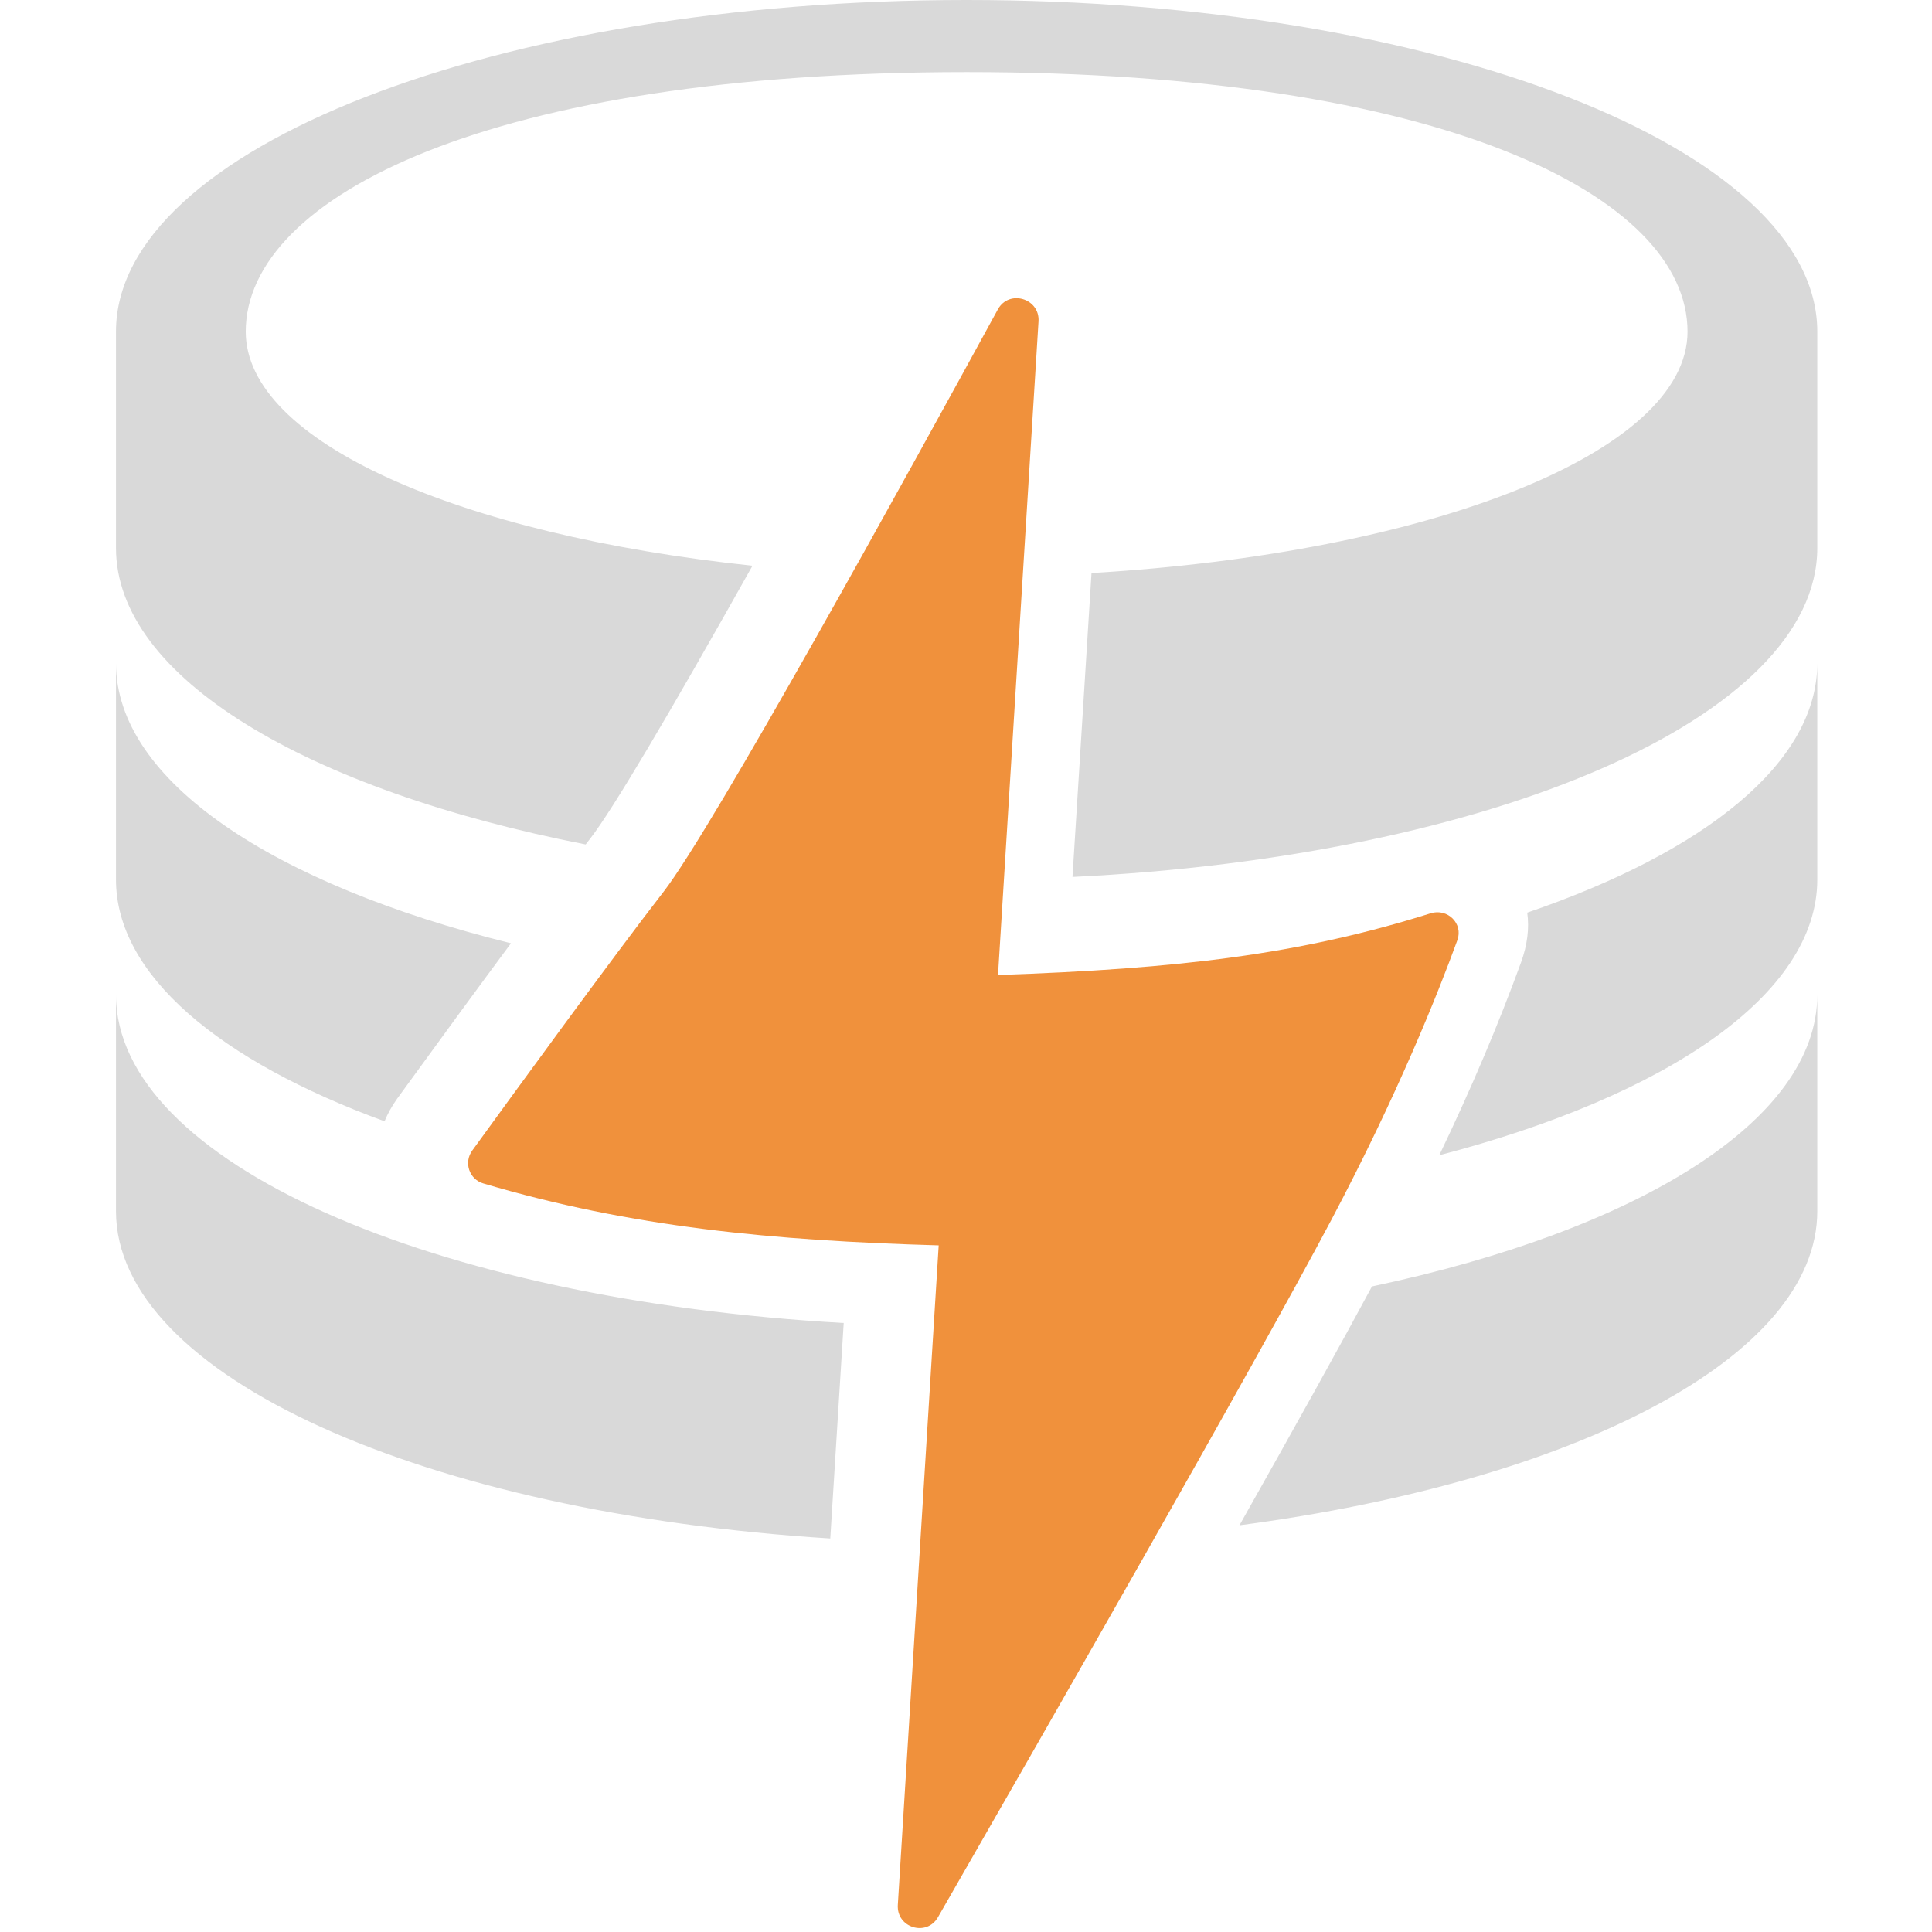
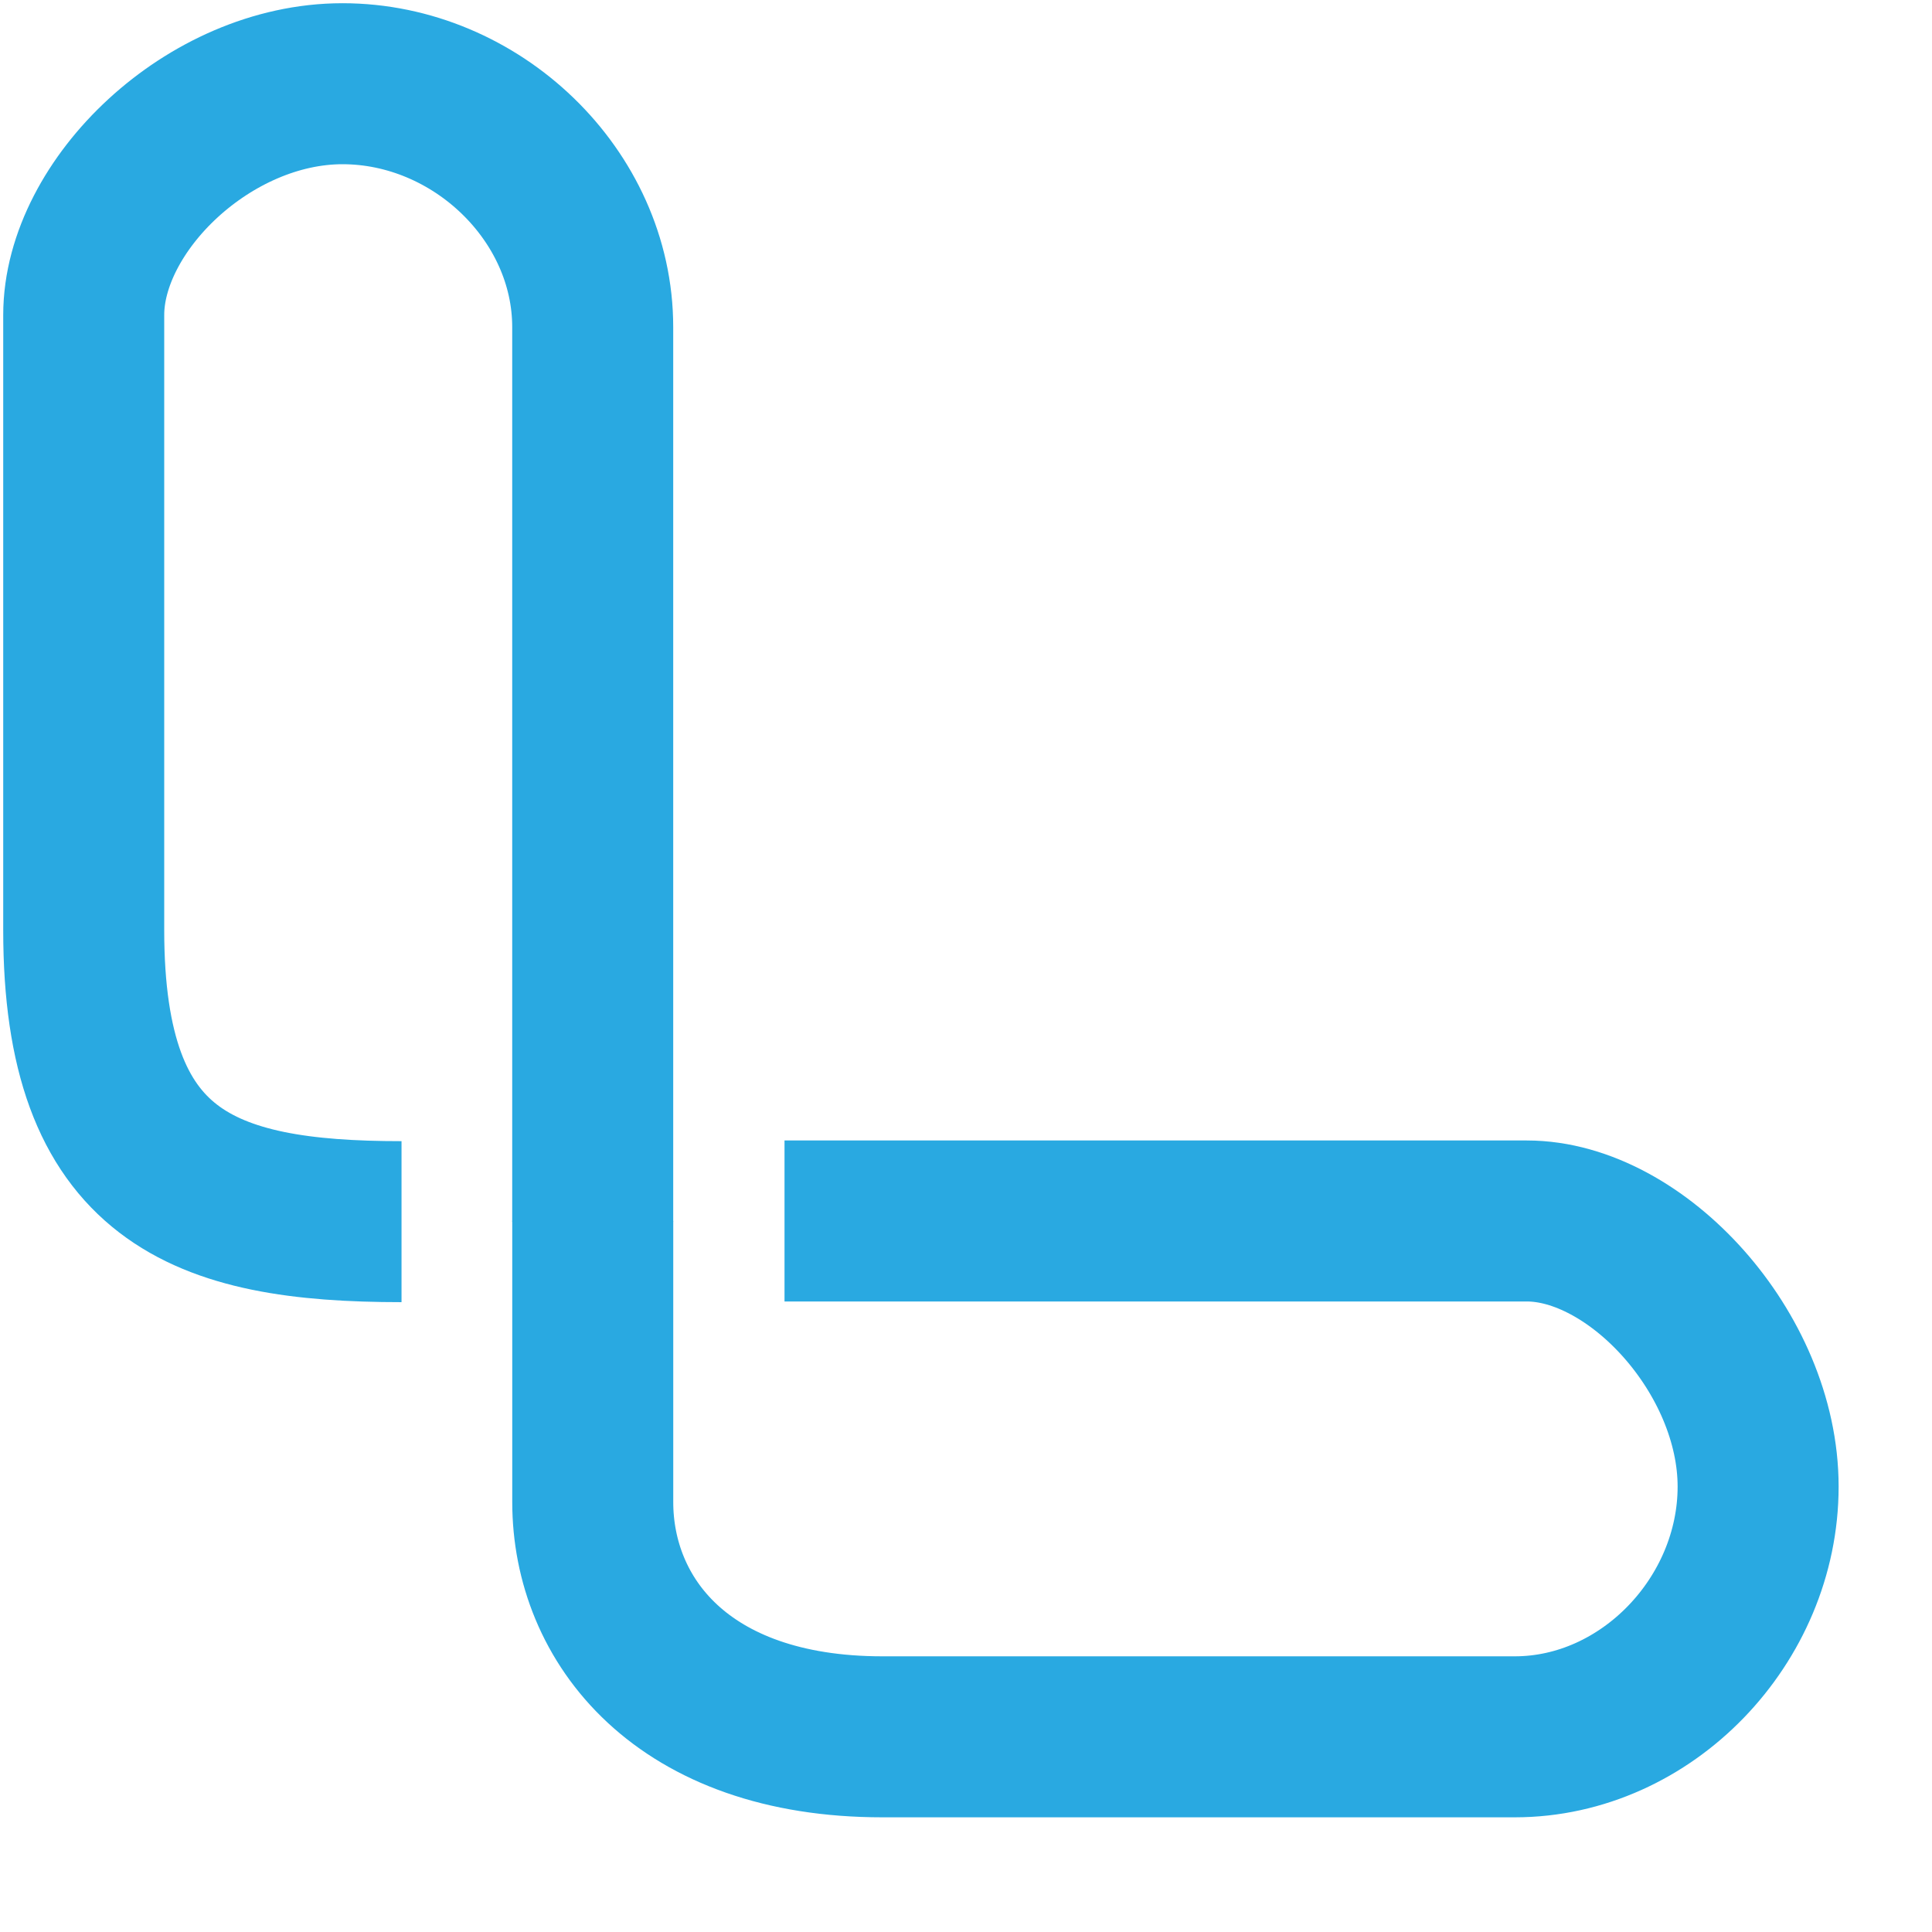
- <svg xmlns="http://www.w3.org/2000/svg" width="268" height="268" viewBox="0 0 268 268" fill="none">
-   <path fill-rule="evenodd" clip-rule="evenodd" d="M117.035 183.523C59.946 180.302 16.088 161.147 16.088 138V168C16.088 190.895 58.995 209.884 115.173 213.412L117.035 183.523ZM171.933 211.583C218.54 205.435 252.088 188.245 252.088 168V138C252.088 155.469 227.108 170.664 190.314 178.452C186.087 186.314 179.96 197.357 171.933 211.583Z" fill="#D9D9D9" />
-   <path fill-rule="evenodd" clip-rule="evenodd" d="M70.879 130.851C37.943 122.69 16.088 108.34 16.088 92V122C16.088 135.228 30.412 147.153 53.343 155.544C53.778 154.477 54.361 153.431 55.092 152.404C61.213 143.972 66.475 136.787 70.879 130.851ZM199.648 160.253C231.269 152.001 252.088 137.948 252.088 122V92C252.088 105.793 236.516 118.167 211.852 126.599C212.157 128.772 211.87 131.074 210.992 133.504C207.836 142.161 204.054 151.077 199.648 160.253Z" fill="#D9D9D9" />
-   <path fill-rule="evenodd" clip-rule="evenodd" d="M252.088 46C252.088 20.595 199.257 0 134.088 0C68.918 0 16.088 20.595 16.088 46V76C16.088 93.999 42.604 109.583 81.239 117.14C81.462 116.853 81.68 116.575 81.892 116.304C84.975 112.309 92.472 99.699 104.382 78.475C63.659 74.173 34.088 61.261 34.088 46C34.088 27.222 68.088 10 134.088 10C200.088 10 234.088 27.222 234.088 46C234.088 62.769 198.382 76.703 151.409 79.492L148.77 121.647C207.011 118.83 252.088 99.467 252.088 76V46Z" fill="#D9D9D9" />
-   <path d="M138.413 42.926C139.954 40.105 144.258 41.376 144.059 44.584L138.441 135.246C163.489 134.389 180.249 132.415 198.452 126.692C200.8 125.954 203.002 128.109 202.159 130.422C199.484 137.766 193.907 151.777 184.712 169.158C174.114 189.192 143.47 242.7 130.108 265.954C128.529 268.703 124.346 267.412 124.542 264.248L130.211 172.754C107.173 172.09 87.578 170.241 67.037 164.16C65.082 163.581 64.308 161.254 65.505 159.603C71.099 151.887 84.994 132.79 92.046 123.702C98.856 114.927 125.854 65.926 138.413 42.926Z" fill="#F0913C" />
+ <svg xmlns="http://www.w3.org/2000/svg" fill="none" height="300" viewBox="0 0 300 300" width="300">
+   <path d="m92.036 189.7c0-25.902 0-122.519 0-138.912 0-20.491-18.096-37.788-38.853-37.788-20.757 0-40.183 18.894-40.183 35.925 0 13.625 0 52.868-0 95.535 0 38.32 18.479 45.239 49.348 45.239" stroke="#29a9e1" stroke-width="25" />
+   <path d="m92.042 189.592v43.643c0 18.308 13.838 36.457 44.973 36.457h98.197c20.491 0 37.788-18.095 37.788-38.852s-18.894-41.248-35.925-41.248c-11.649 0-69.531 0-115.256 0" stroke="#29a9e1" stroke-width="25" />
</svg>
